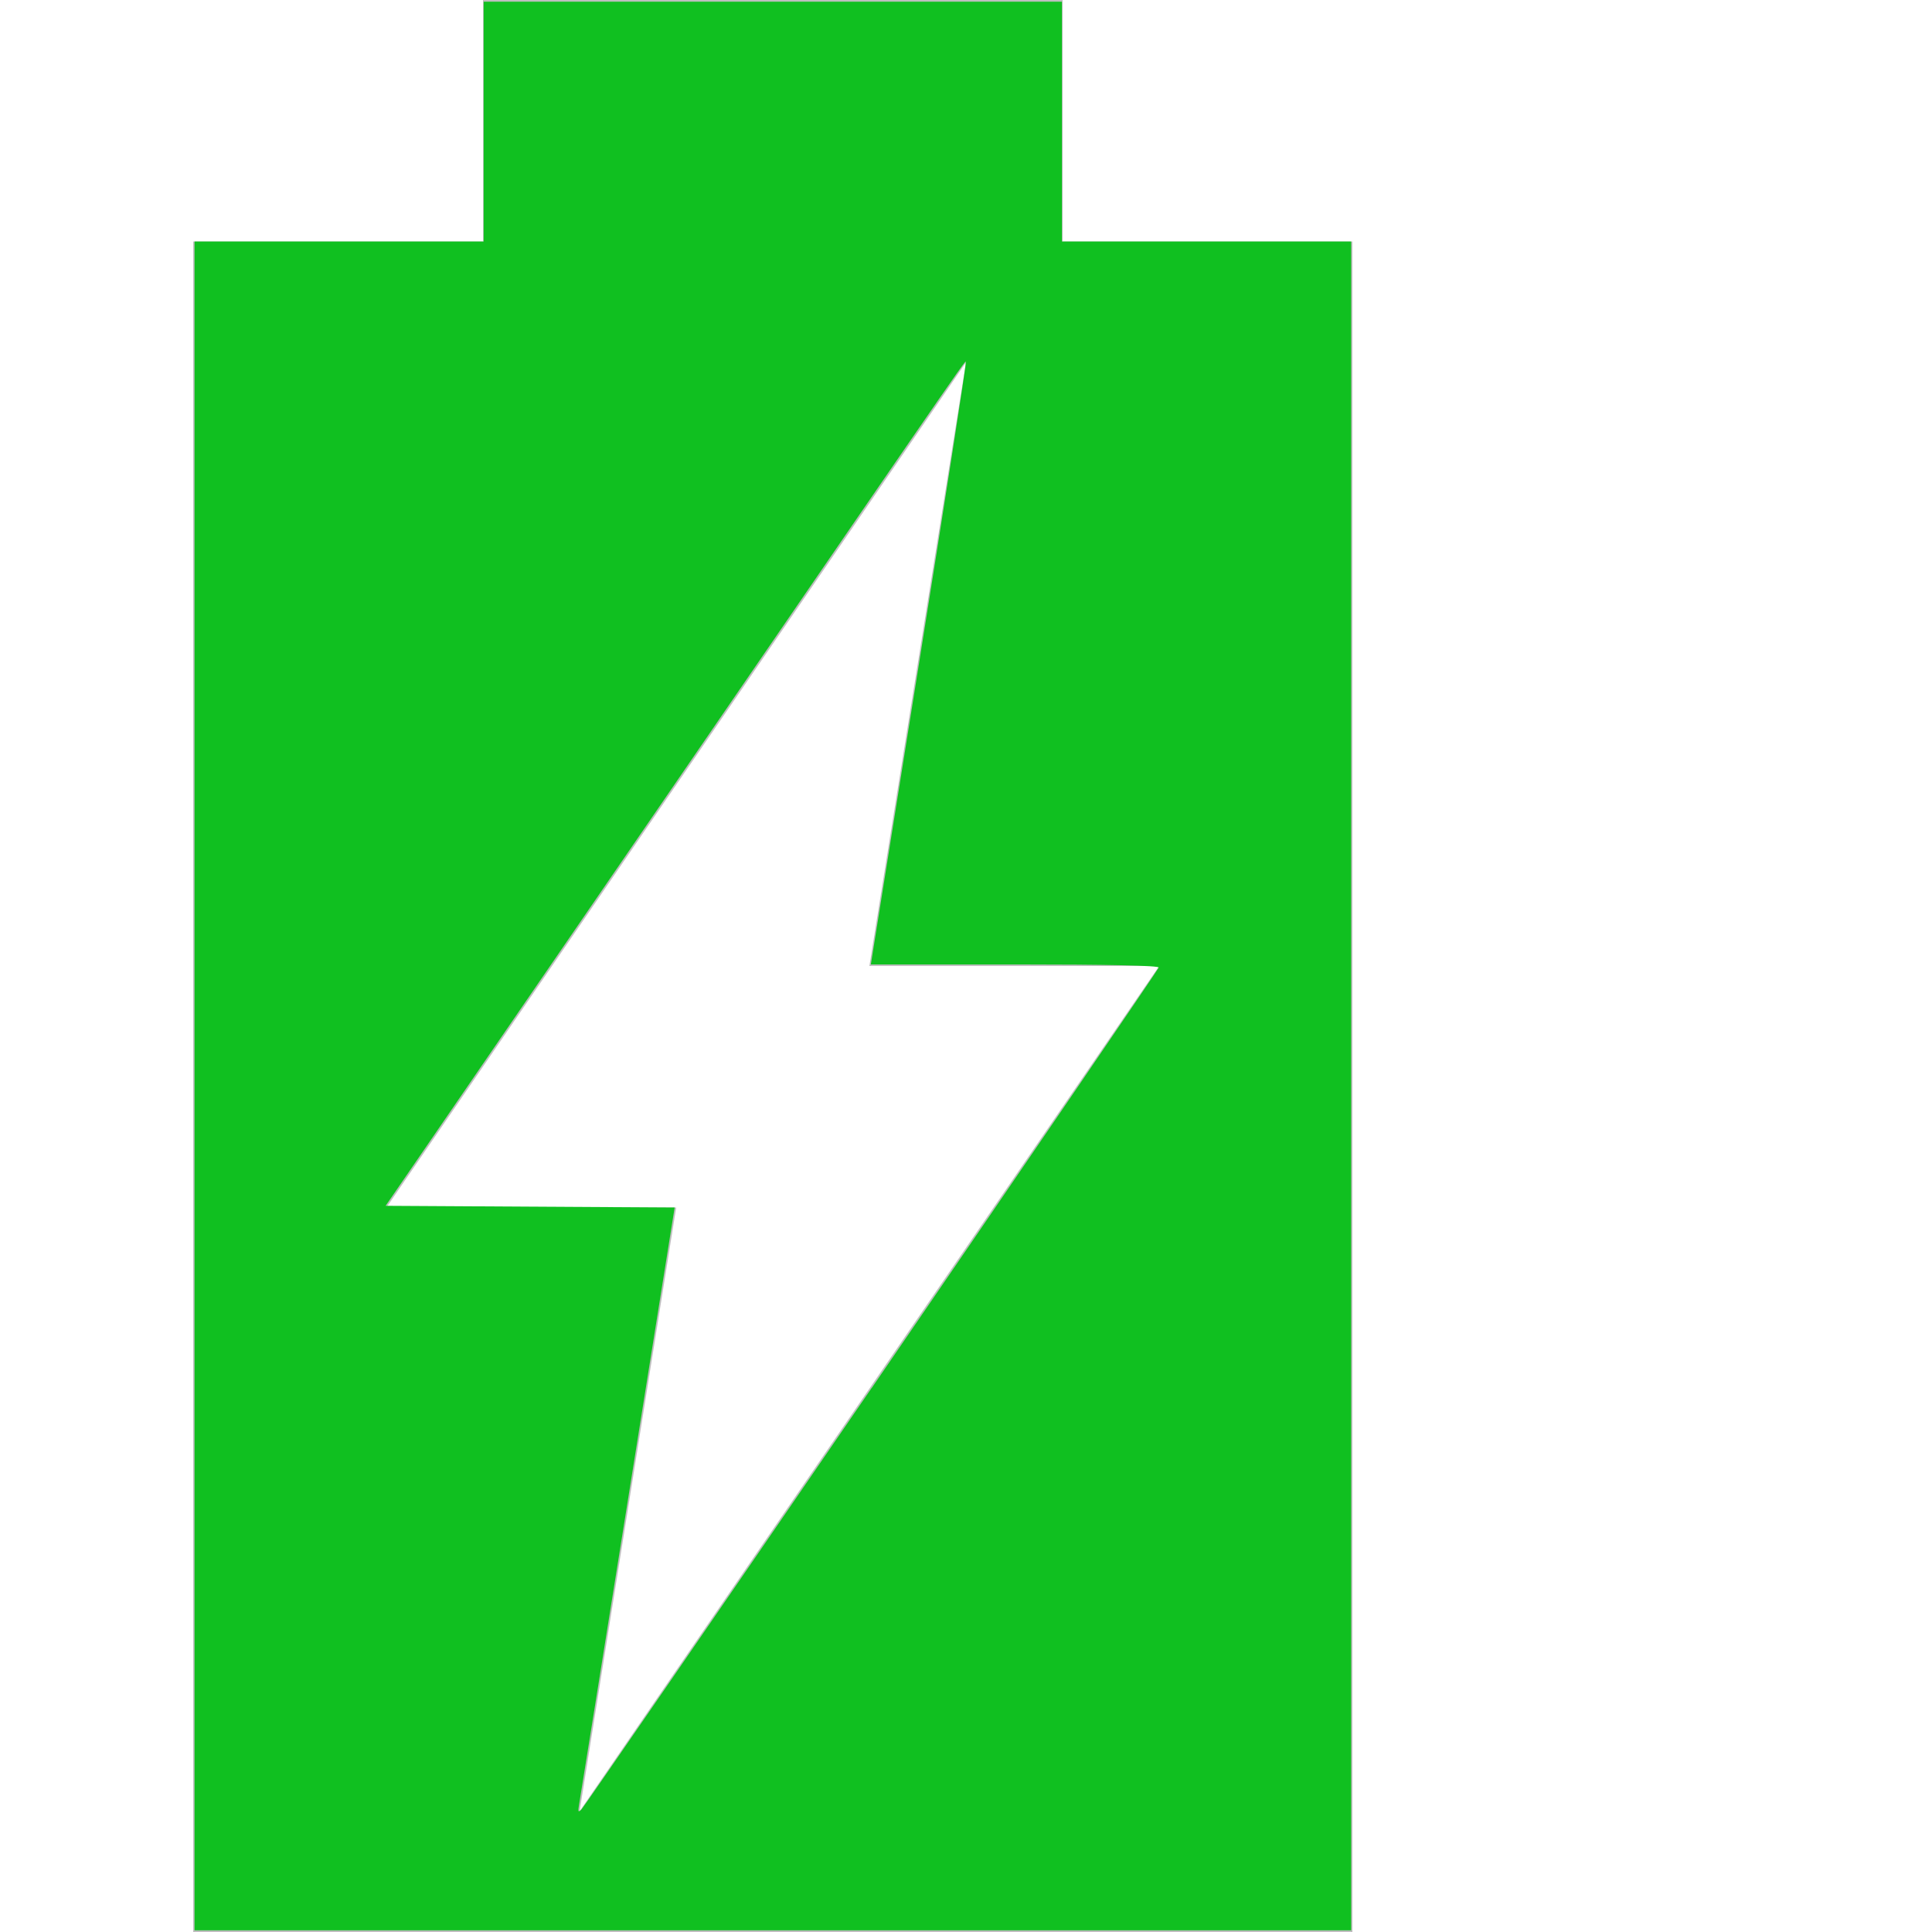
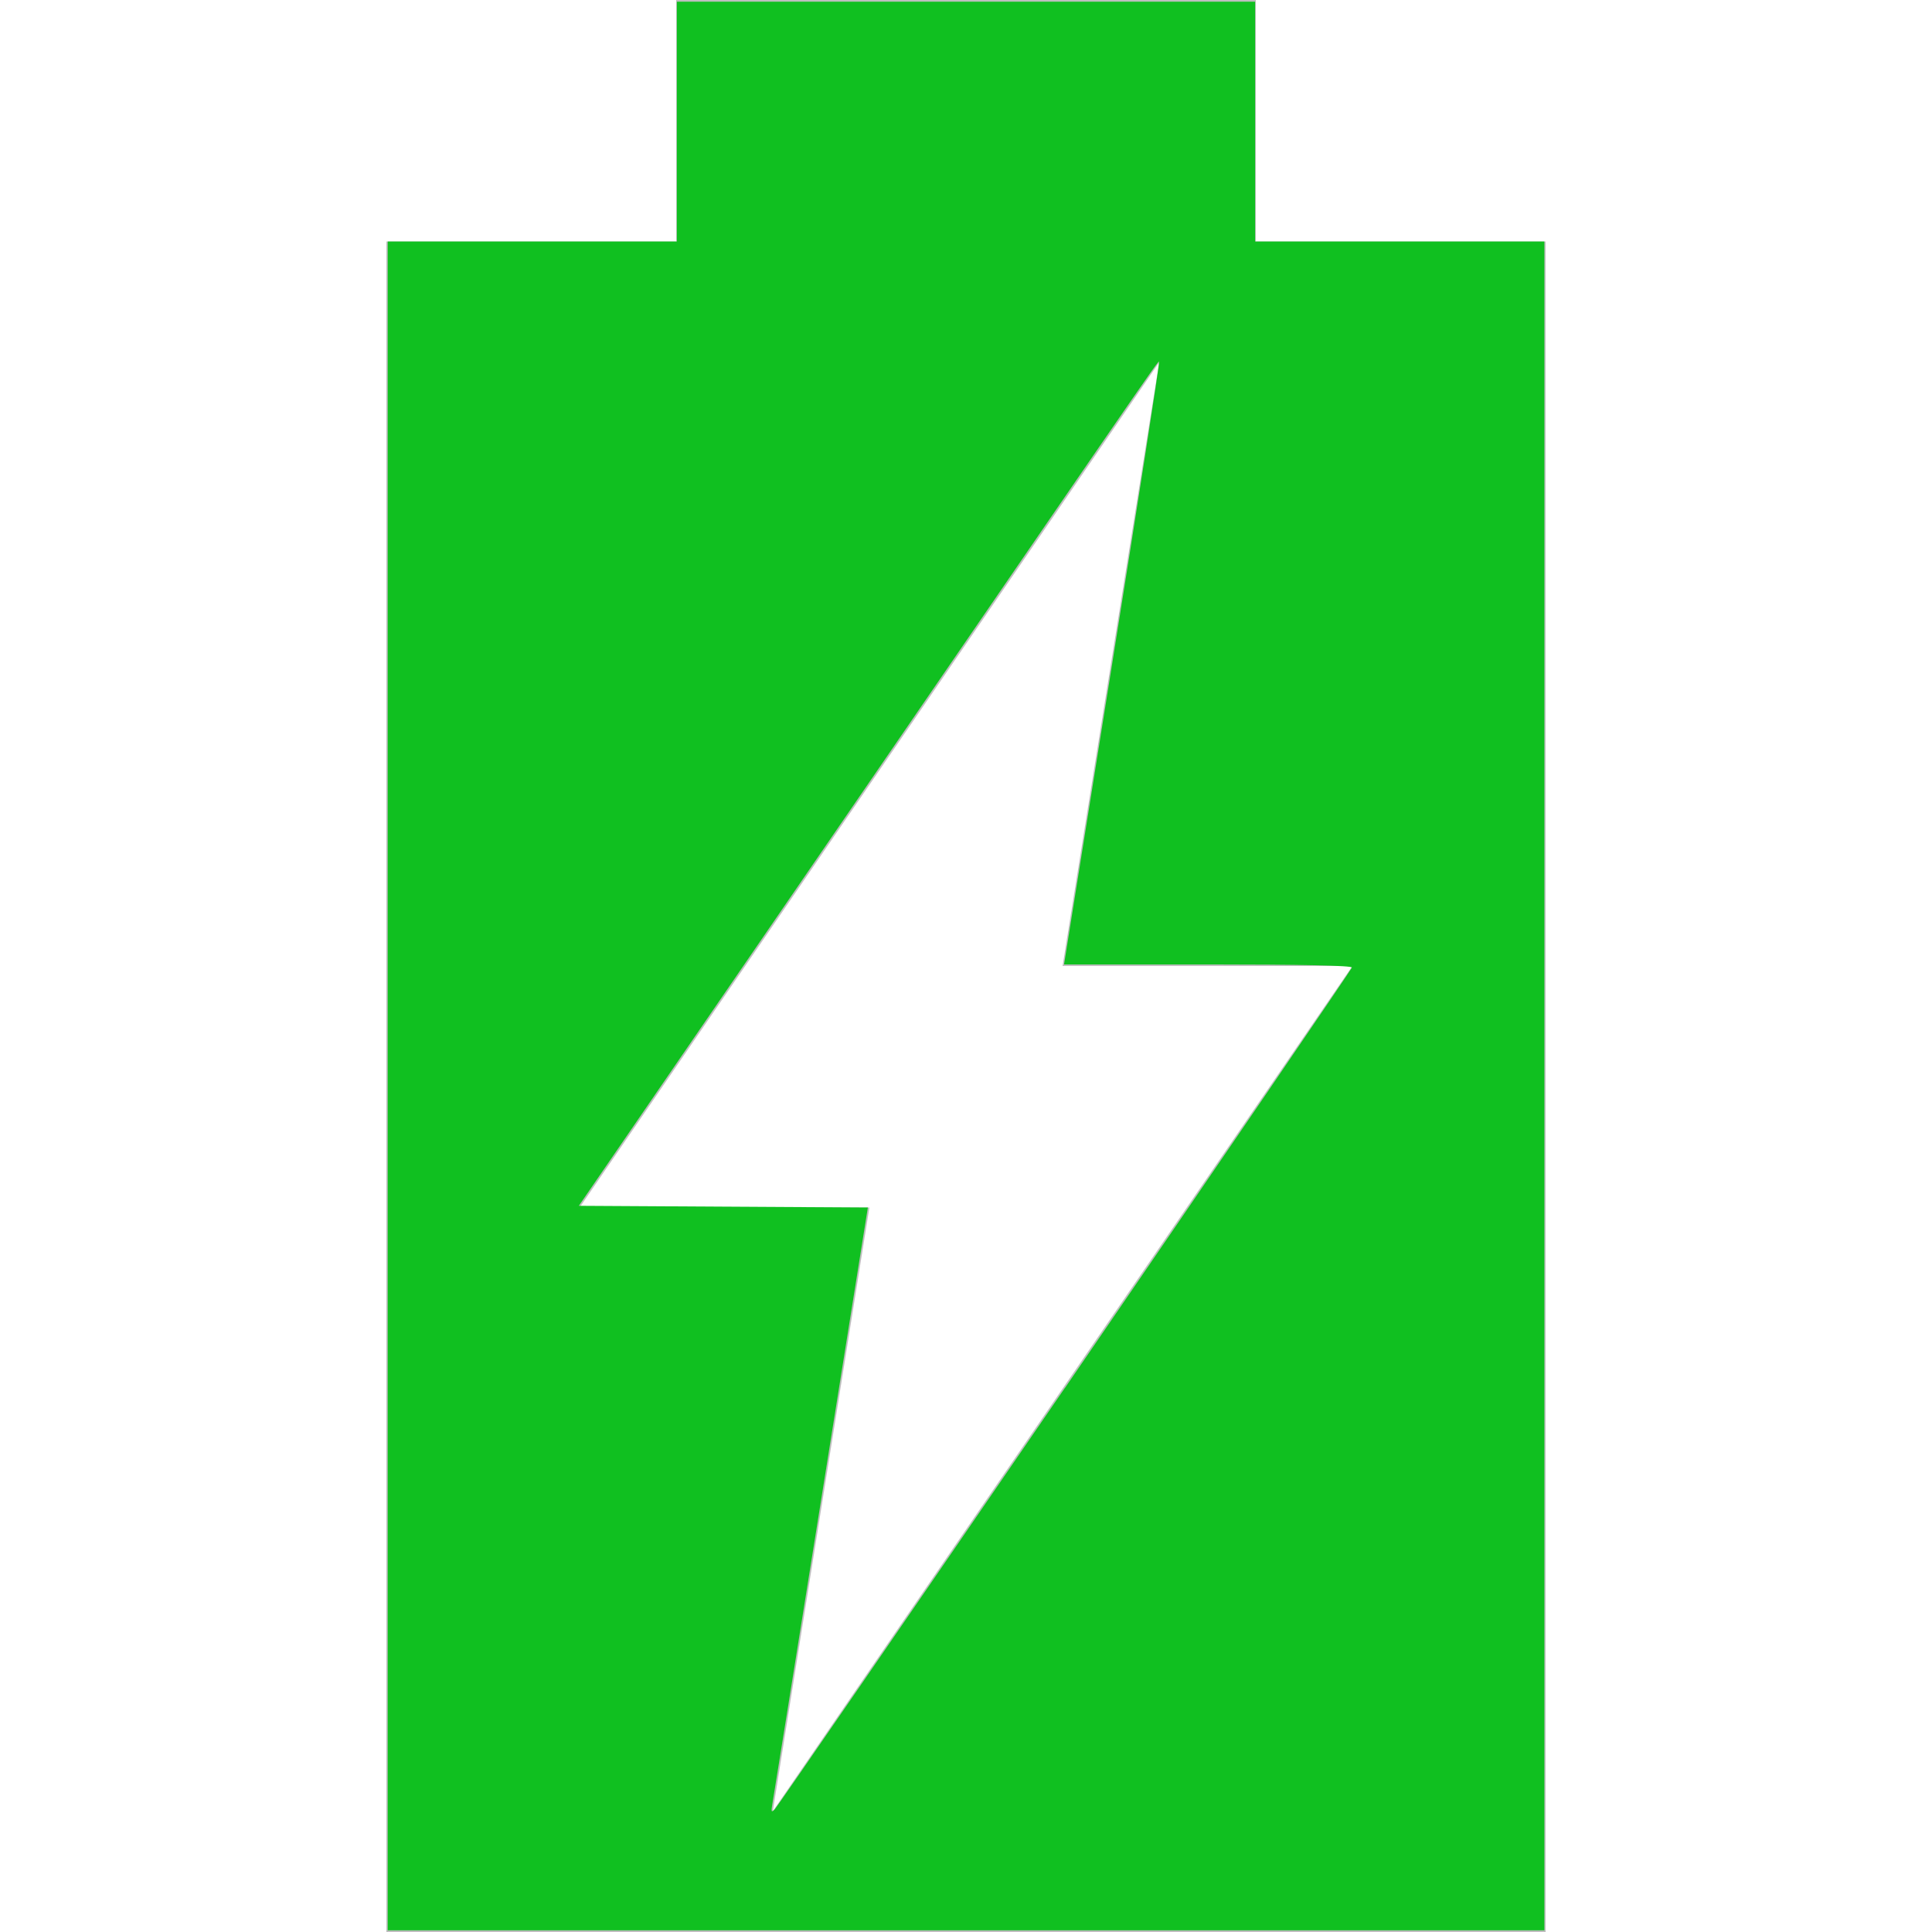
<svg xmlns="http://www.w3.org/2000/svg" viewBox="0 0 16 16" version="1.1" id="svg4">
  <defs id="defs8" />
-   <g transform="scale(0.8,1)">
+   <g transform="translate(1.6,0) scale(0.8,1)">
    <path d="m 5 0 l 0 2 l -3 0 l 0 14 l 12 0 l 0 -14 l -3 0 l 0 -2 l -6 0 z m 5 3 l -1 5 l 3 0 l -6 7 l 1 -5 l -3 0 l 6 -7 z" style="fill:#bebebe" id="path2" />
    <path style="fill:#10c020;stroke-width:0.027" d="M 2.014,8.993 V 2 H 3.51 5.007 V 1.007 0.014 H 8 10.993 V 1.007 2 h 1.497 1.497 V 8.993 15.986 H 8 2.014 Z M 9.024,11.495 C 10.653,9.594 11.99,8.027 11.995,8.013 c 0.006,-0.017 -0.54,-0.026 -1.486,-0.026 H 9.015 L 9.512,5.503 C 9.785,4.138 10.003,3.015 9.997,3.009 9.982,2.993 10.291,2.635 6.965,6.517 l -2.973,3.469 1.496,0.007 1.496,0.007 -0.485,2.428 c -0.267,1.336 -0.493,2.465 -0.503,2.509 -0.015,0.07 -0.012,0.076 0.024,0.047 0.023,-0.019 1.374,-1.589 3.004,-3.49 z" id="path835" />
  </g>
</svg>
